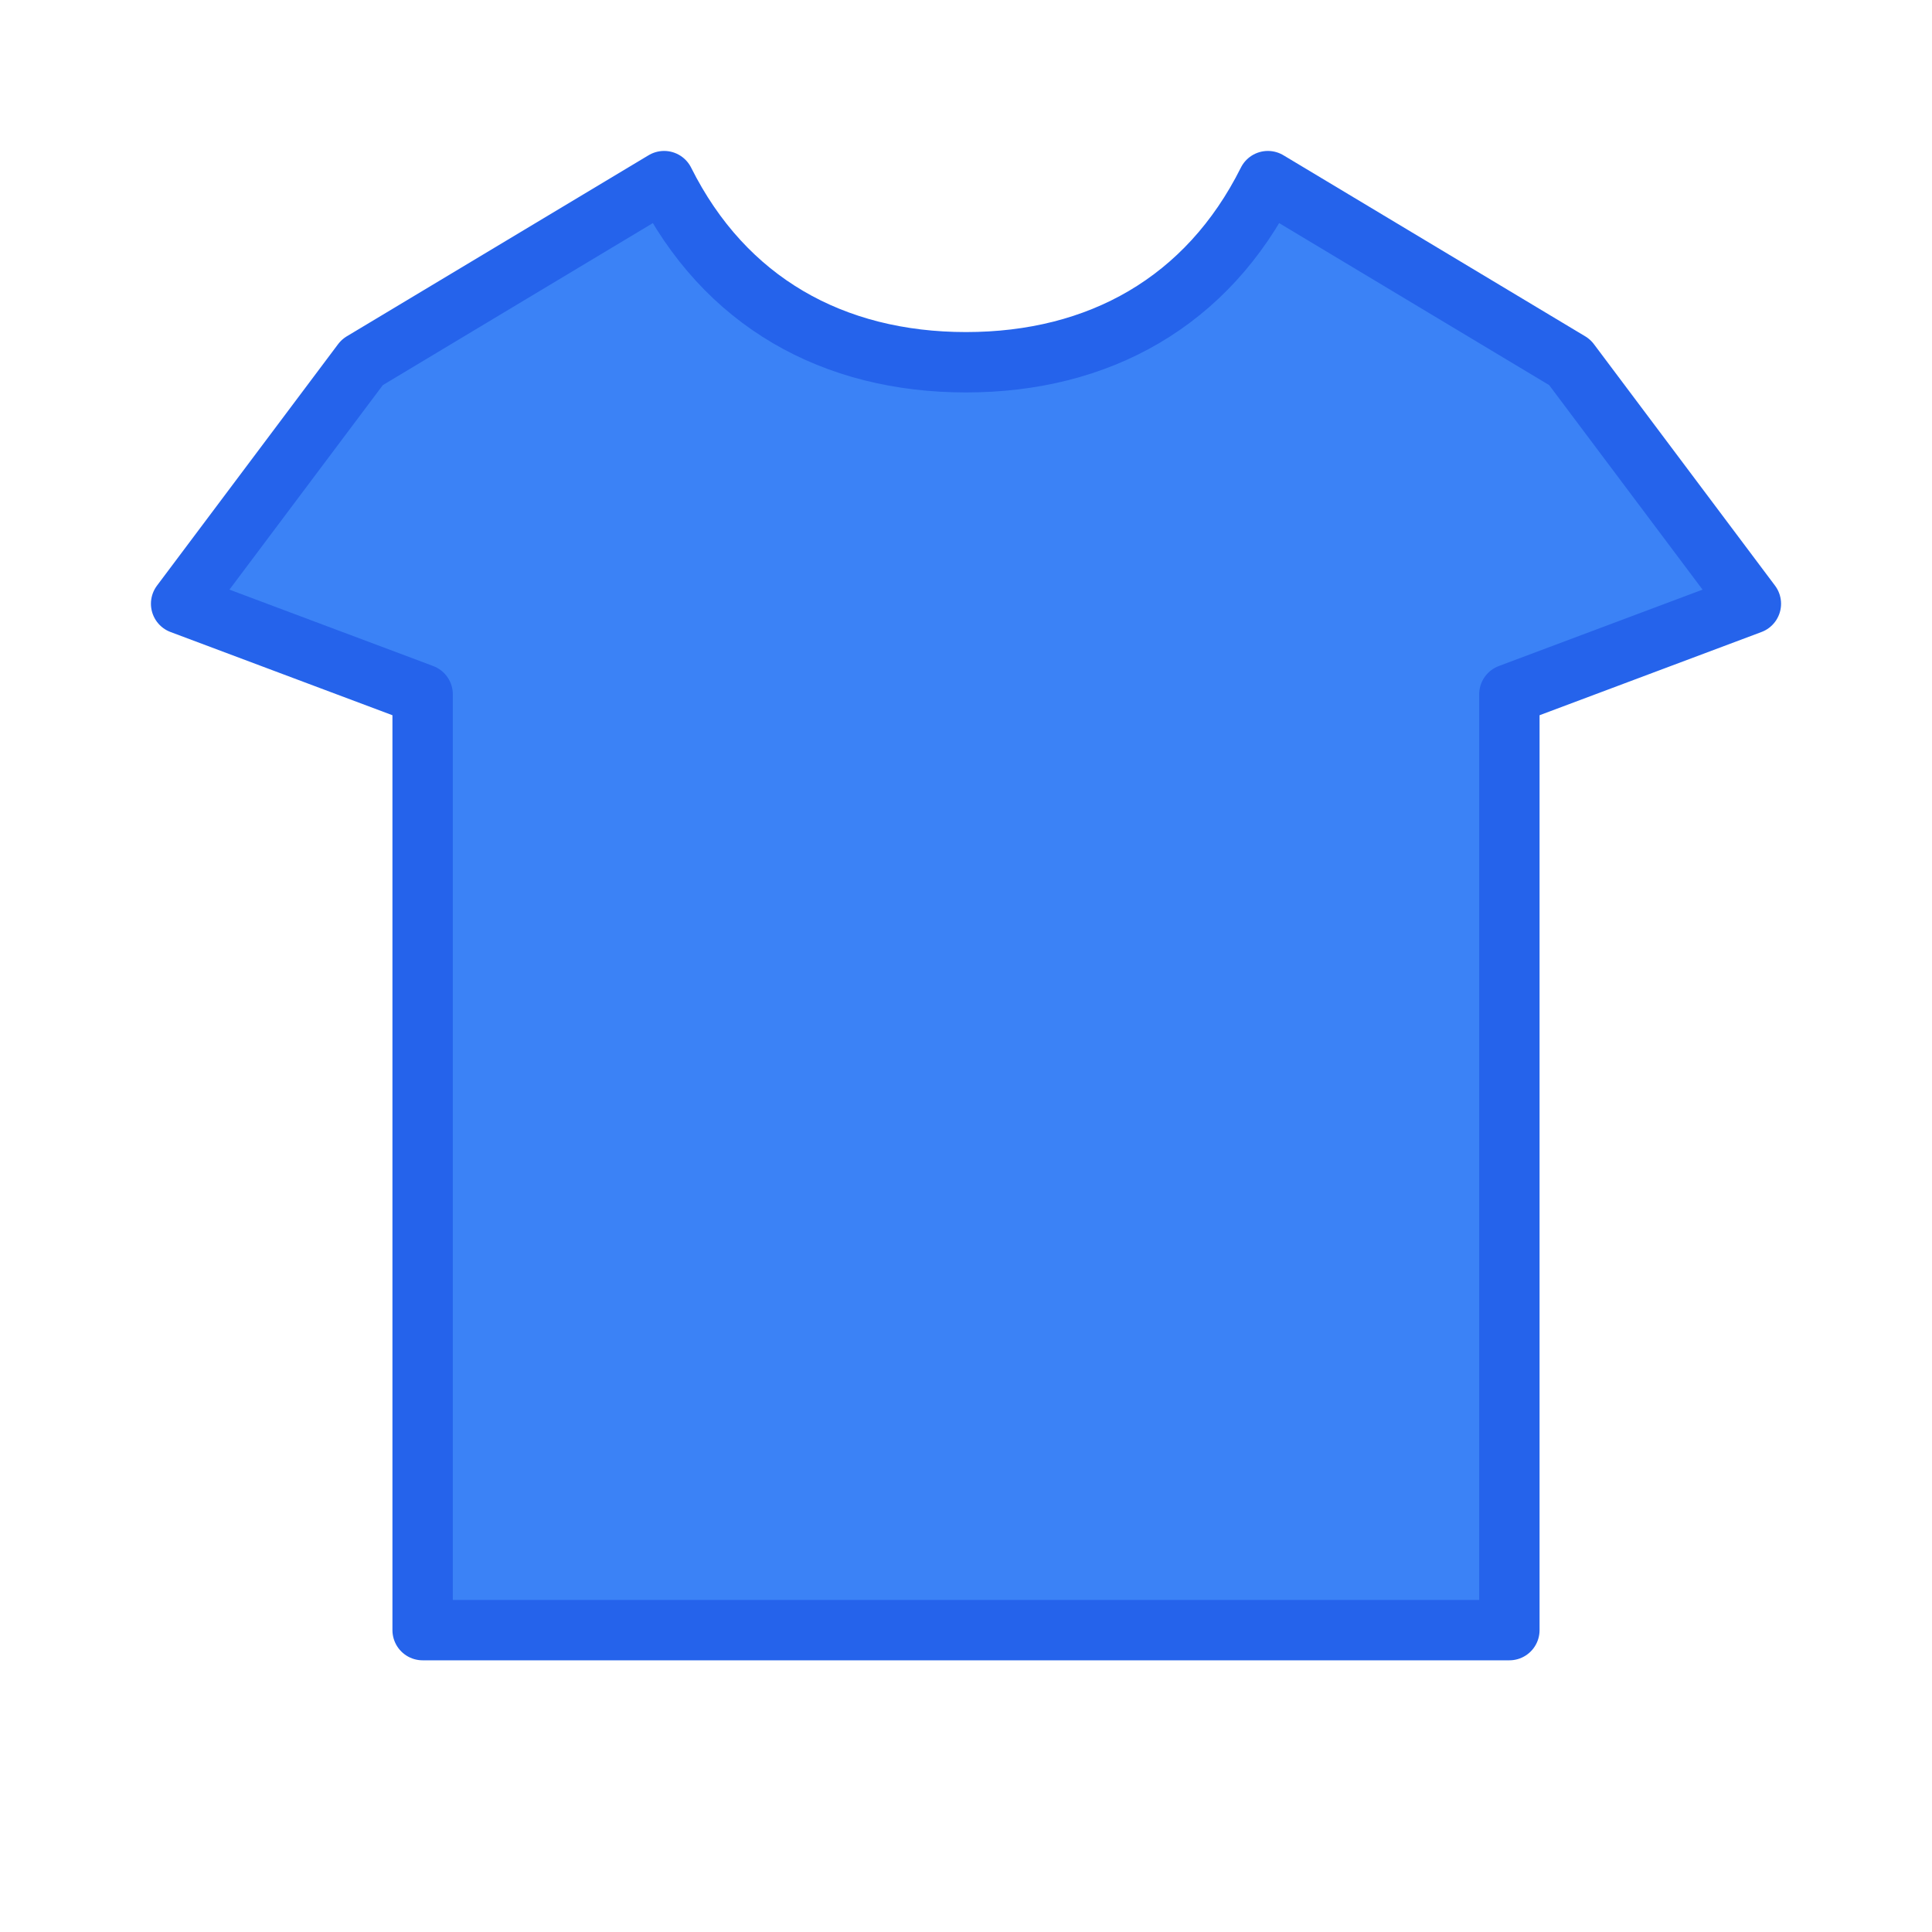
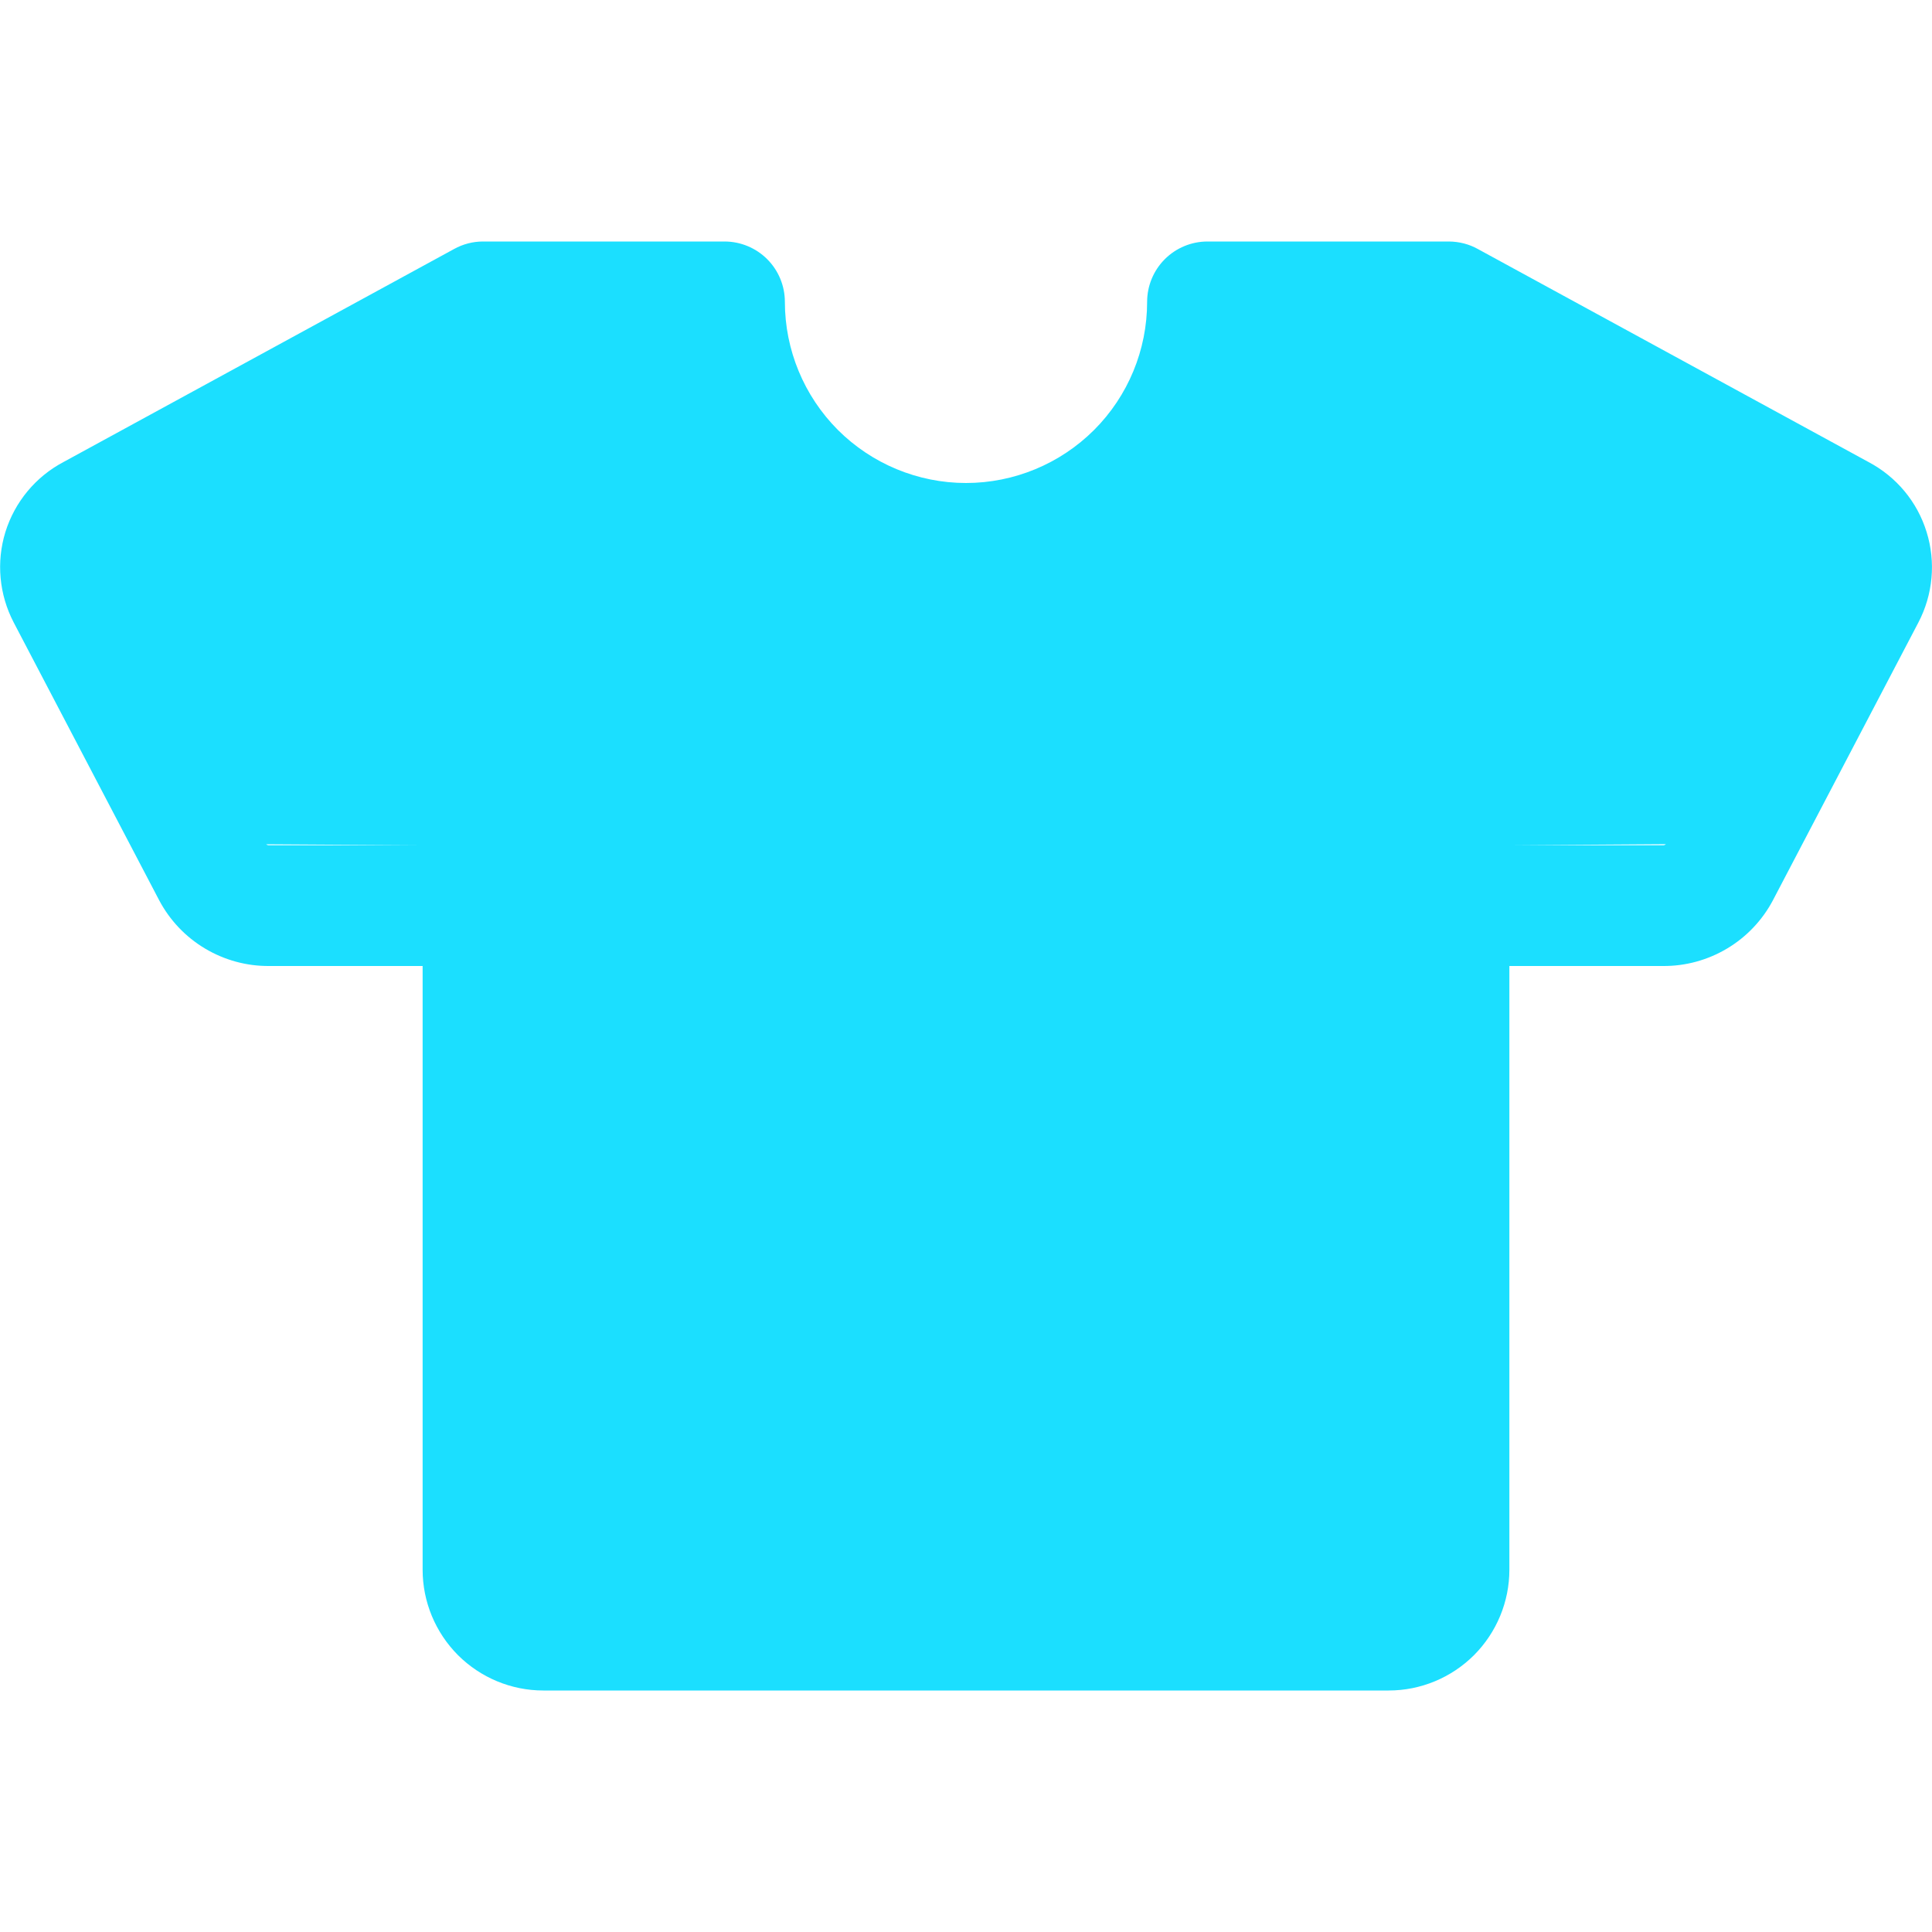
- <svg xmlns="http://www.w3.org/2000/svg" viewBox="0 0 32 32" fill="none">
-   <path d="M11 3 L6 6 L3 10 L7 11.5 L7 27 L25 27 L25 11.5 L29 10 L26 6 L21 3 C20 5 18.2 6 16 6 C13.8 6 12 5 11 3Z" fill="#3B82F6" stroke="#2563EB" stroke-width="1" stroke-linejoin="round" />
+ <svg xmlns="http://www.w3.org/2000/svg" preserveAspectRatio="none" width="100%" height="100%" overflow="visible" style="display: block;" viewBox="0 0 20 20" fill="none">
+   <g id="TShirt">
+     <path id="Vector" d="M19.343 4.783L15.299 2.578C15.208 2.527 15.105 2.501 15 2.5H12.5C12.334 2.5 12.175 2.566 12.058 2.683C11.941 2.8 11.875 2.959 11.875 3.125C11.875 3.622 11.678 4.099 11.326 4.451C10.974 4.802 10.497 5 10 5C9.503 5 9.026 4.802 8.674 4.451C8.323 4.099 8.125 3.622 8.125 3.125C8.125 2.959 8.059 2.8 7.942 2.683C7.825 2.566 7.666 2.5 7.5 2.5H5C4.895 2.5 4.792 2.527 4.7 2.578L0.657 4.783C0.369 4.935 0.153 5.196 0.056 5.507C-0.04 5.818 -0.009 6.155 0.142 6.444L1.648 9.32C1.757 9.526 1.921 9.699 2.122 9.819C2.323 9.939 2.553 10.002 2.787 10H4.375V16.25C4.375 16.581 4.507 16.899 4.741 17.134C4.976 17.368 5.293 17.5 5.625 17.5H14.375C14.707 17.5 15.024 17.368 15.259 17.134C15.493 16.899 15.625 16.581 15.625 16.25V10H17.214C17.448 10.002 17.678 9.939 17.879 9.819C18.08 9.699 18.244 9.526 18.353 9.32L19.859 6.444C20.01 6.155 20.041 5.818 19.944 5.507C19.848 5.195 19.631 4.935 19.343 4.783ZM2.787 8.75C2.775 8.751 2.764 8.747 2.755 8.74L4.375 8.75H2.787ZM17.245 8.739C17.241 8.743 17.236 8.746 17.23 8.748C17.225 8.75 17.219 8.75 17.213 8.75H15.625L17.245 8.739Z" fill="#1BDFFF" />
+   </g>
</svg>
